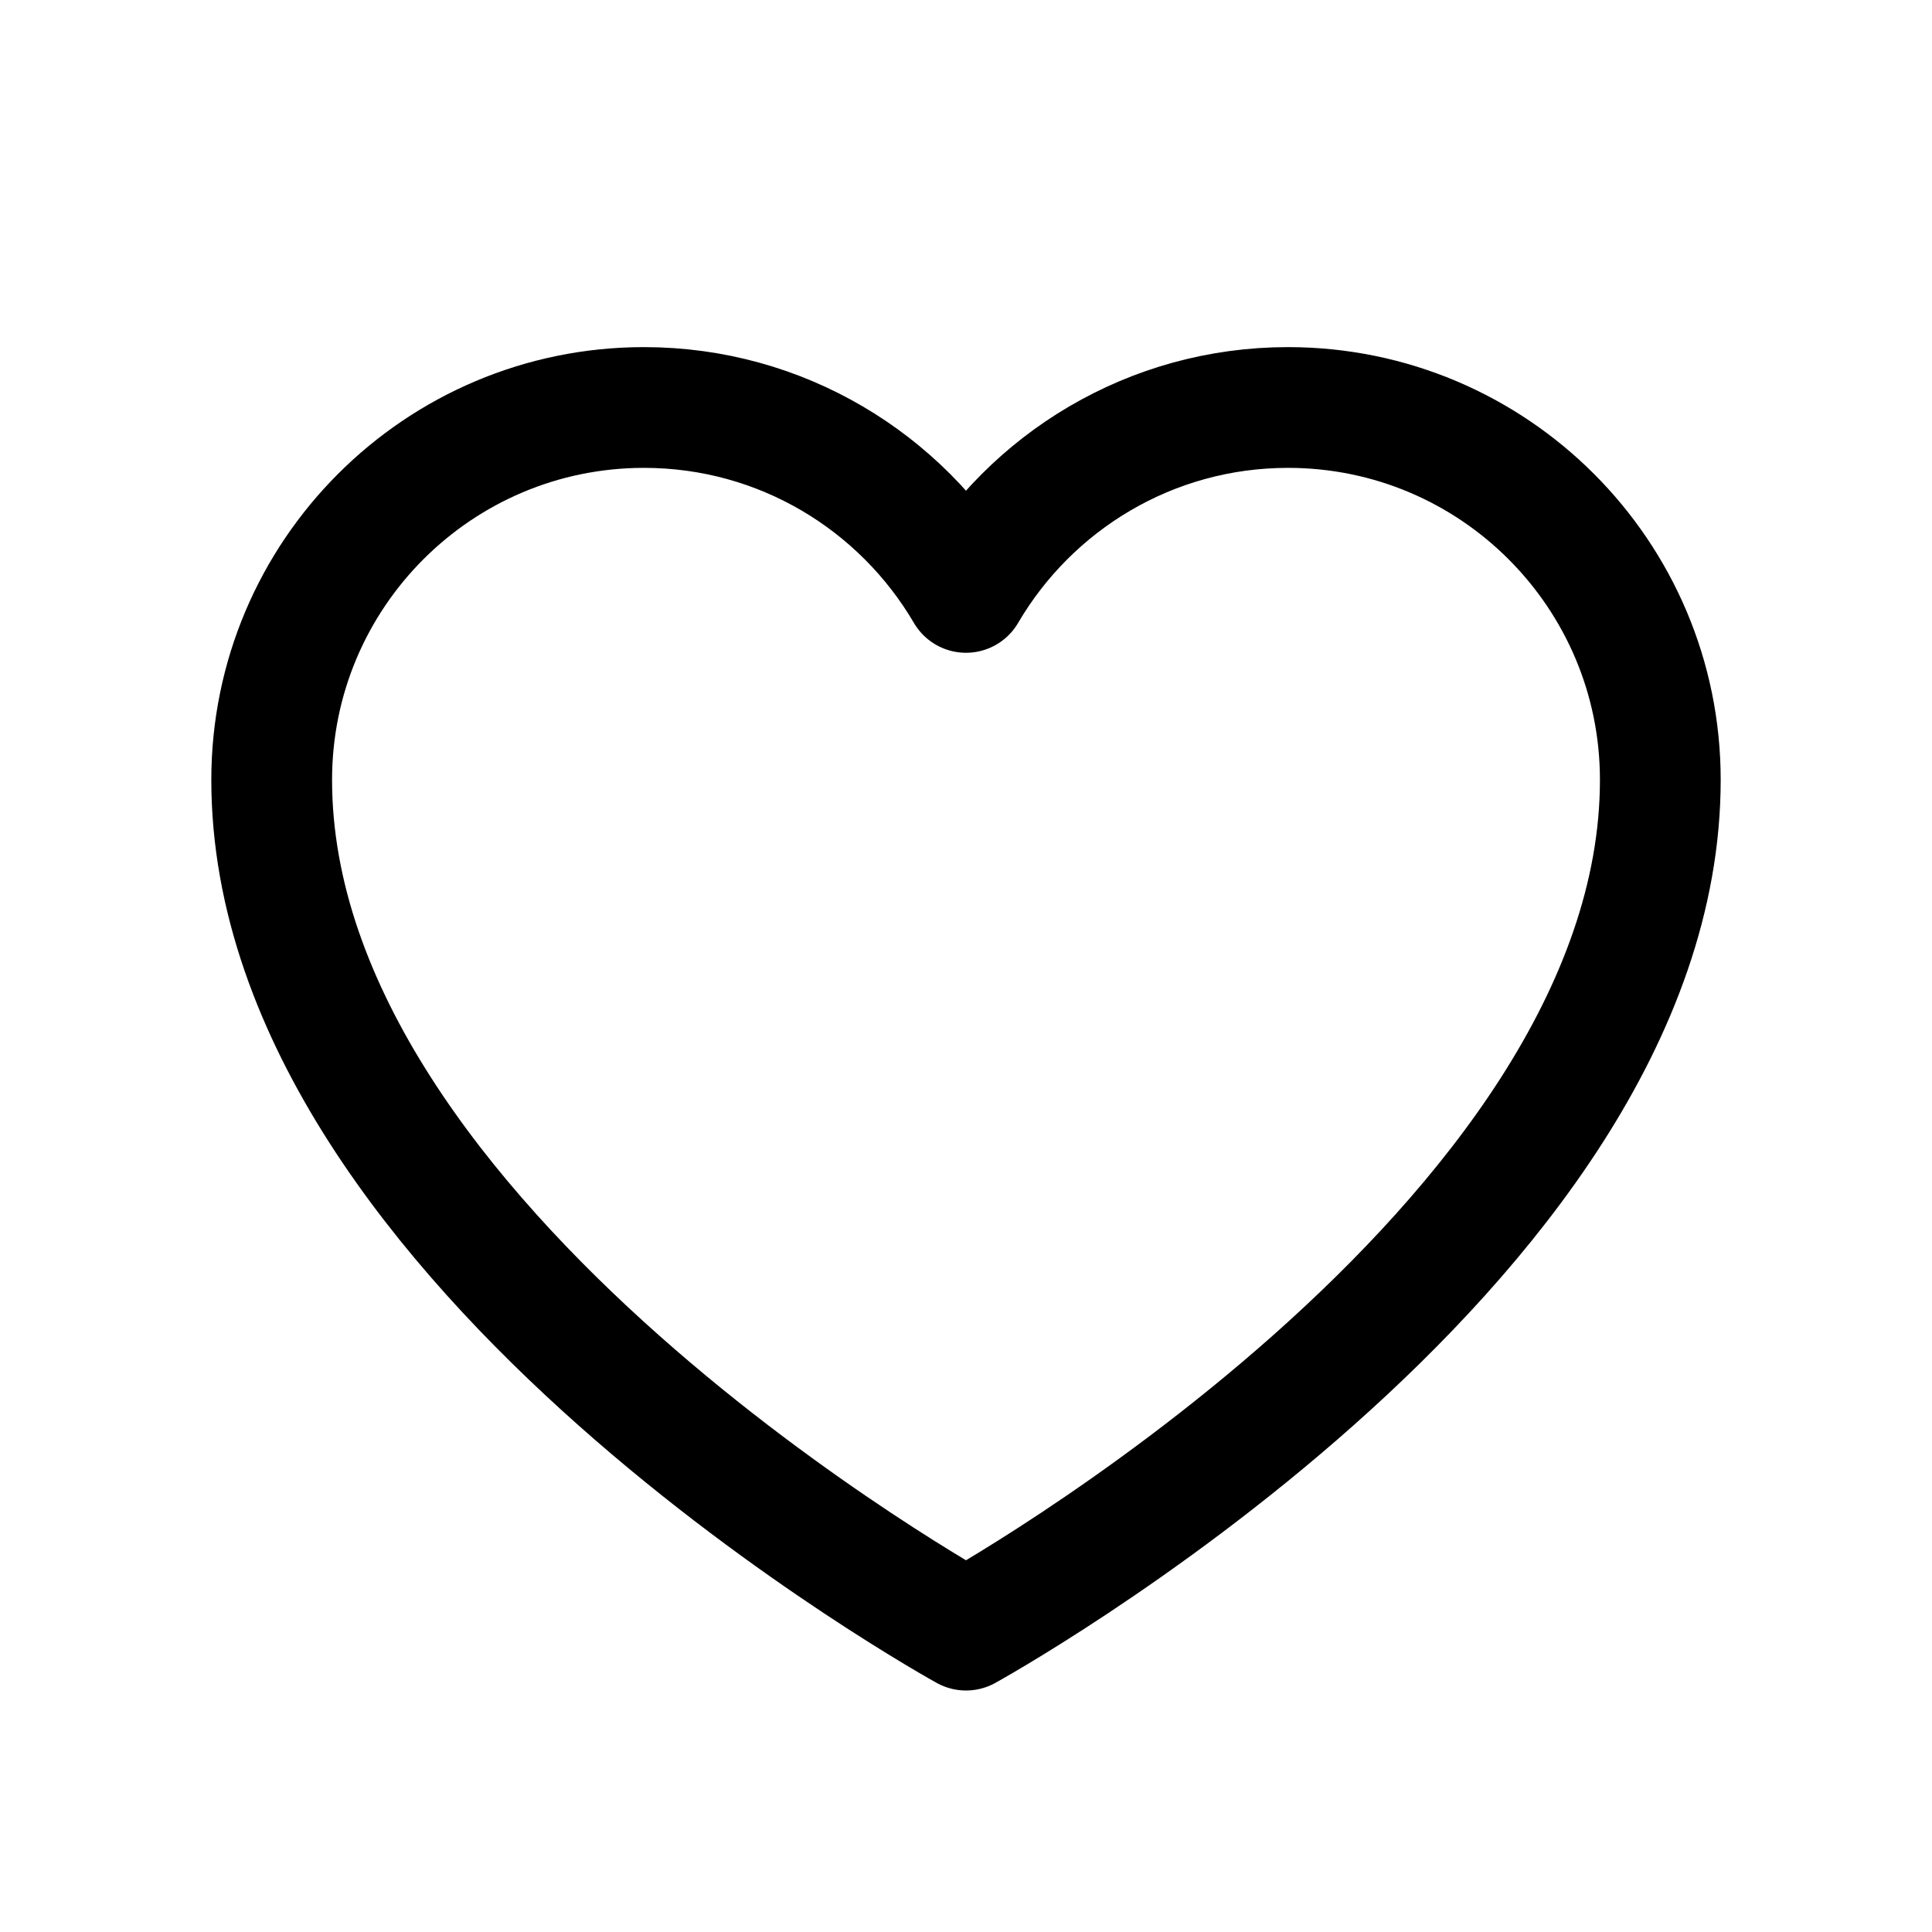
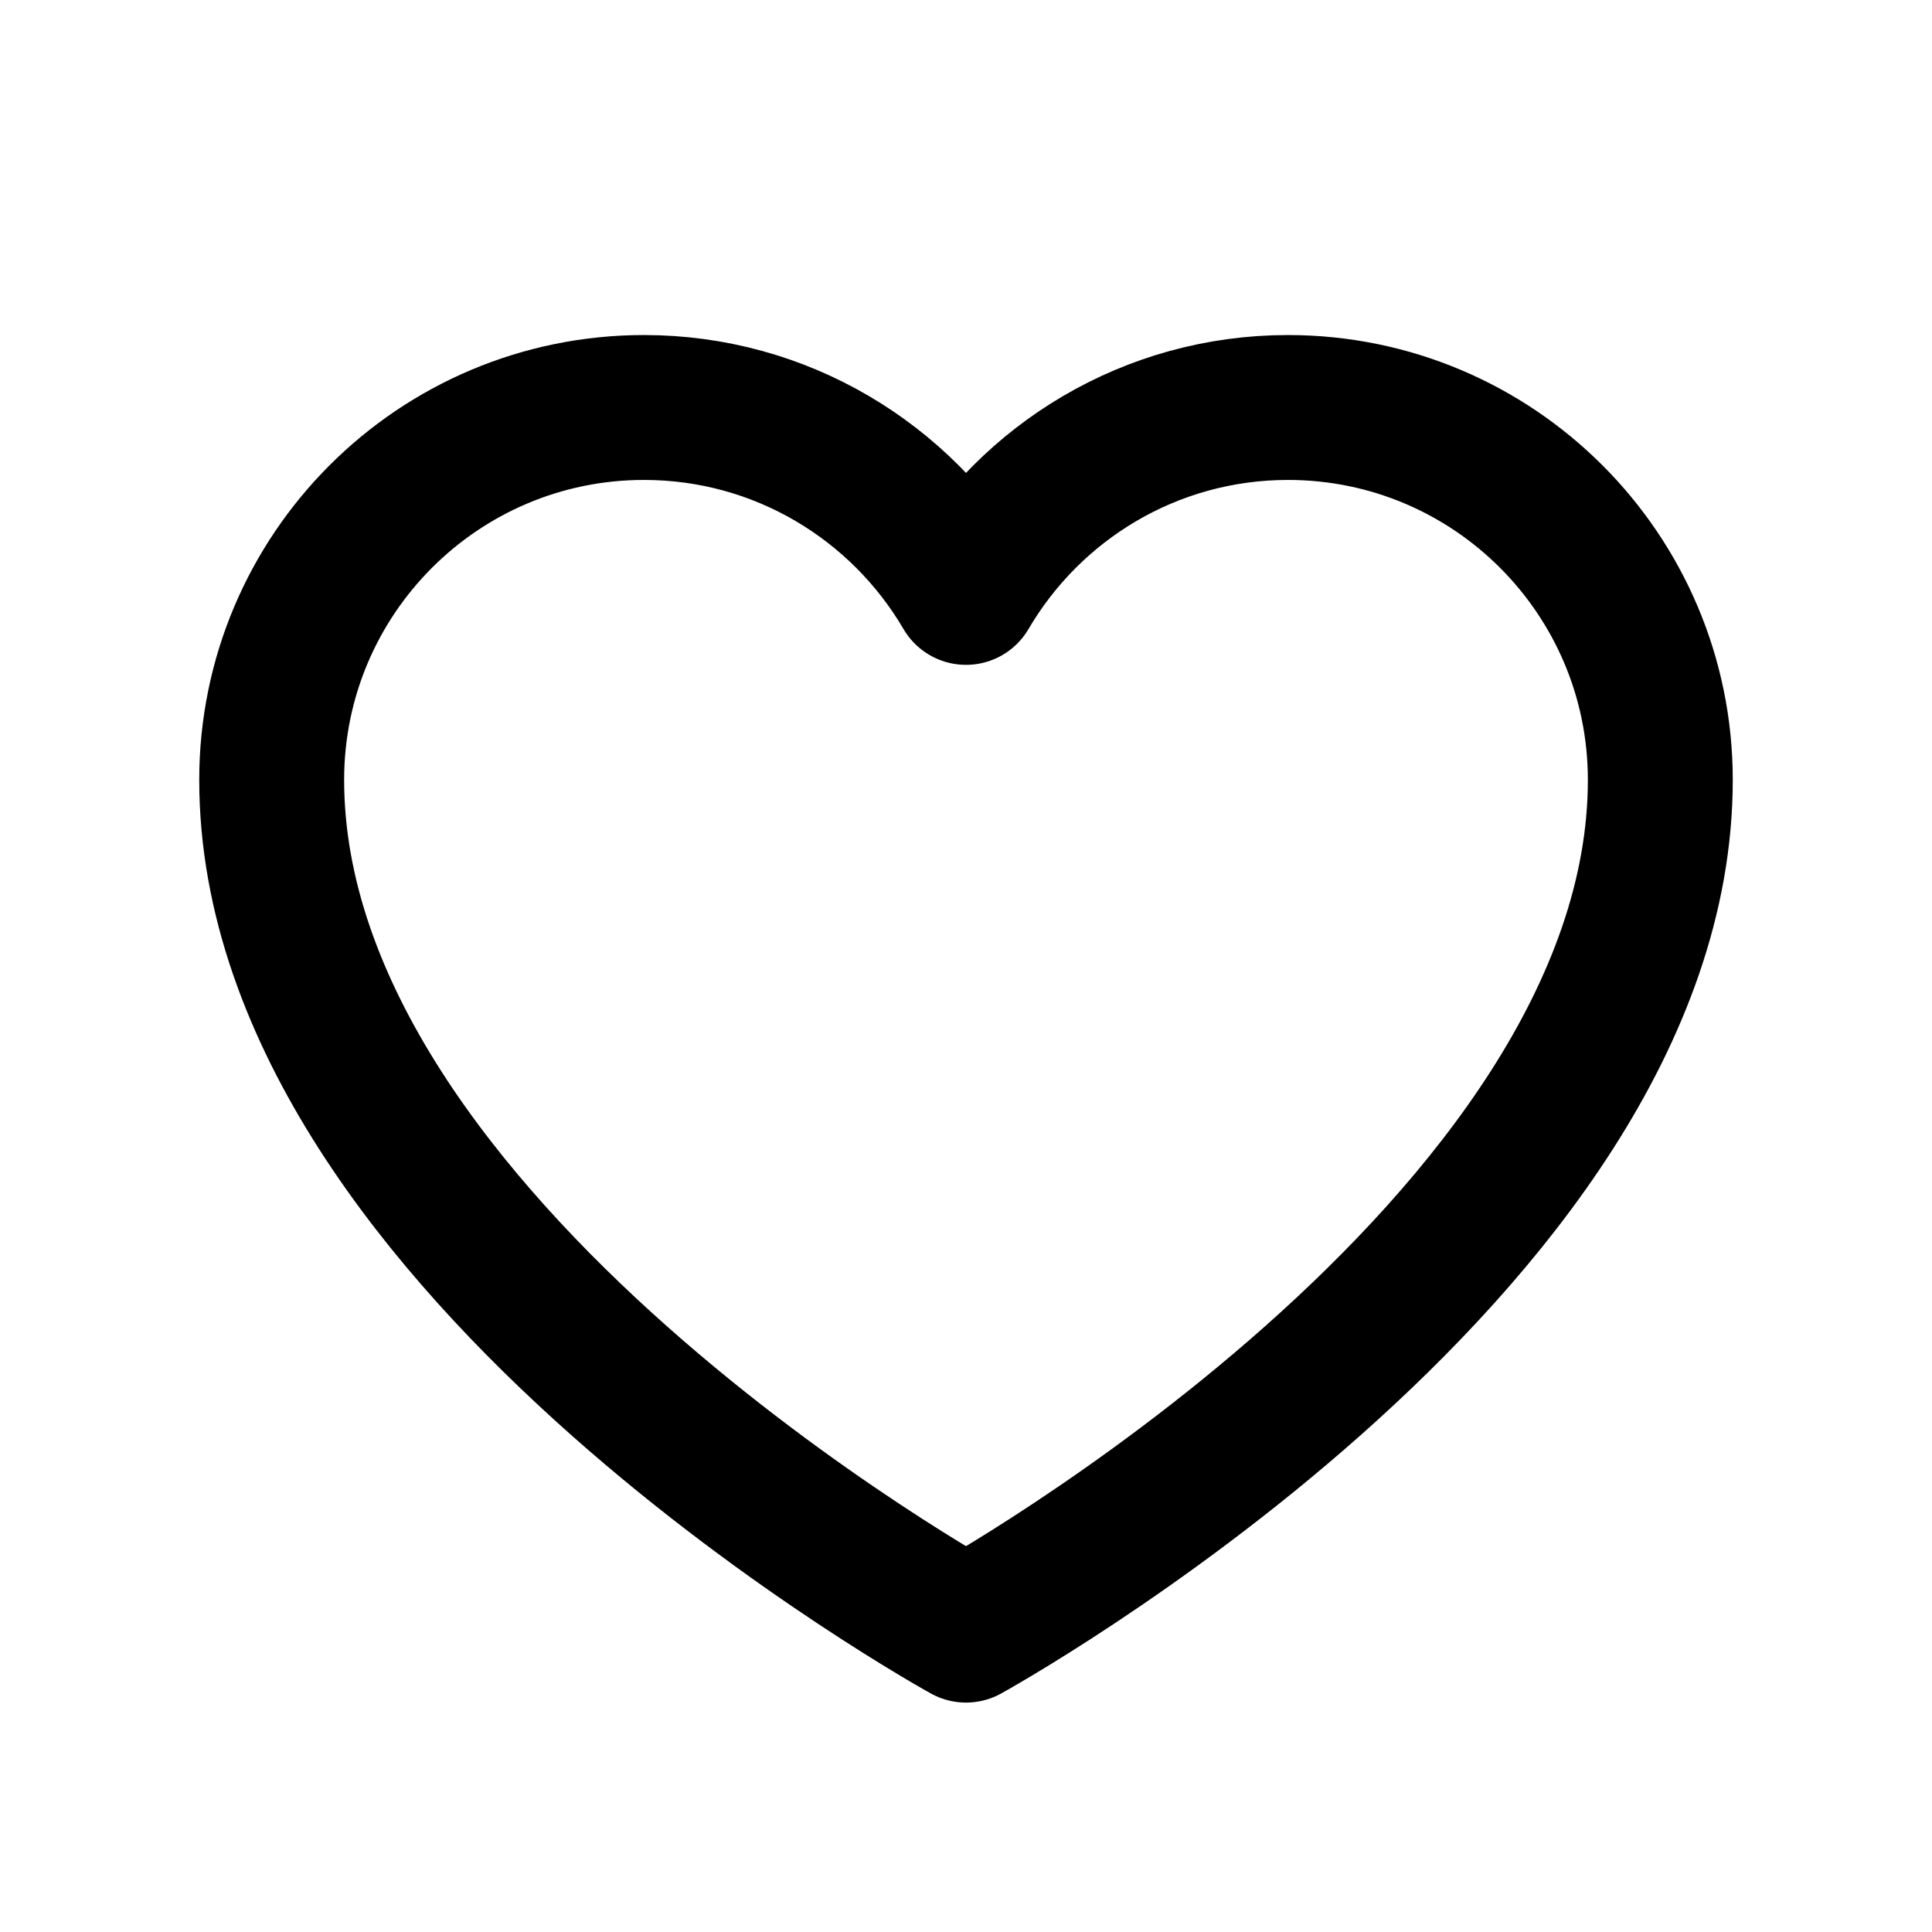
<svg xmlns="http://www.w3.org/2000/svg" width="24" height="24" viewBox="0 0 24 24" fill="none">
-   <path d="M12 20.25C12 20.25 3.375 15.5 3.375 9.688C3.375 7.133 5.446 5.062 8 5.062C9.706 5.062 11.196 5.986 12 7.359C12.804 5.986 14.294 5.062 16 5.062C18.554 5.062 20.625 7.133 20.625 9.688C20.625 15.5 12 20.25 12 20.25Z" stroke="currentColor" stroke-width="1.5" stroke-linecap="round" stroke-linejoin="round" />
+   <path d="M12 20.25C12 20.25 3.375 15.5 3.375 9.688C3.375 7.133 5.446 5.062 8 5.062C9.706 5.062 11.196 5.986 12 7.359C12.804 5.986 14.294 5.062 16 5.062C18.554 5.062 20.625 7.133 20.625 9.688C20.625 15.5 12 20.25 12 20.25Z" stroke="currentColor" stroke-width="1.8" stroke-linecap="round" stroke-linejoin="round" />
</svg>
